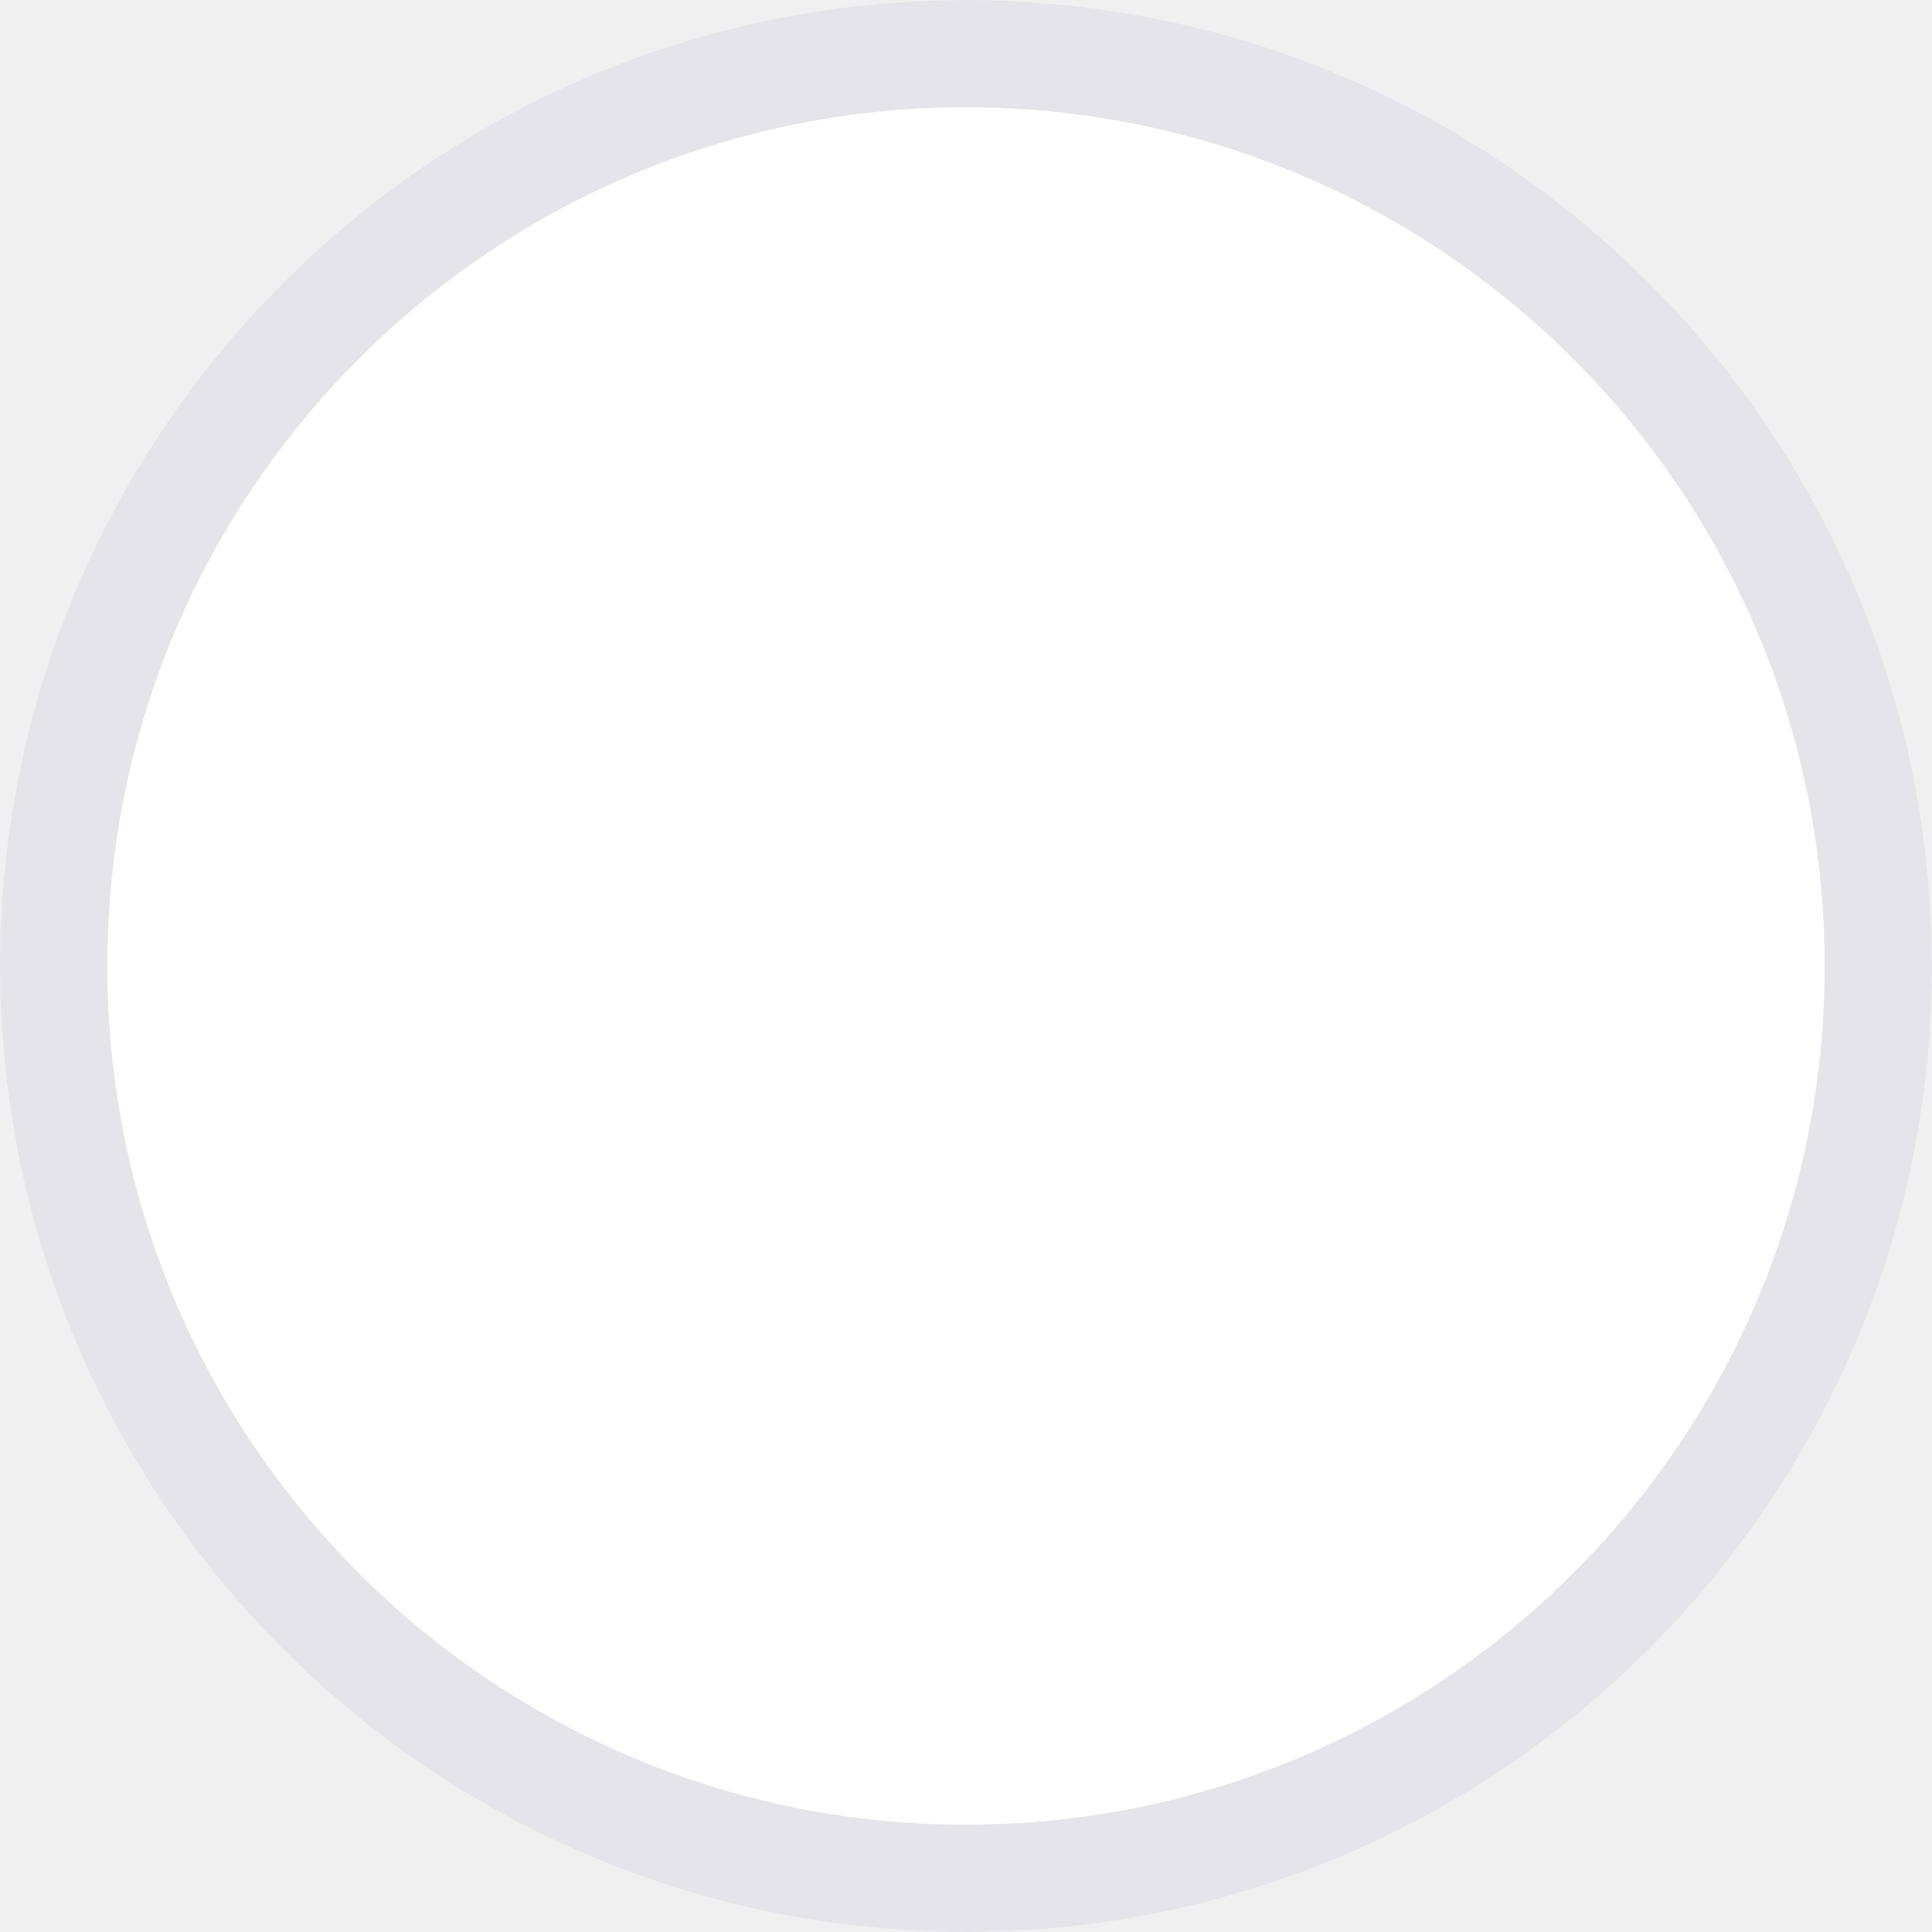
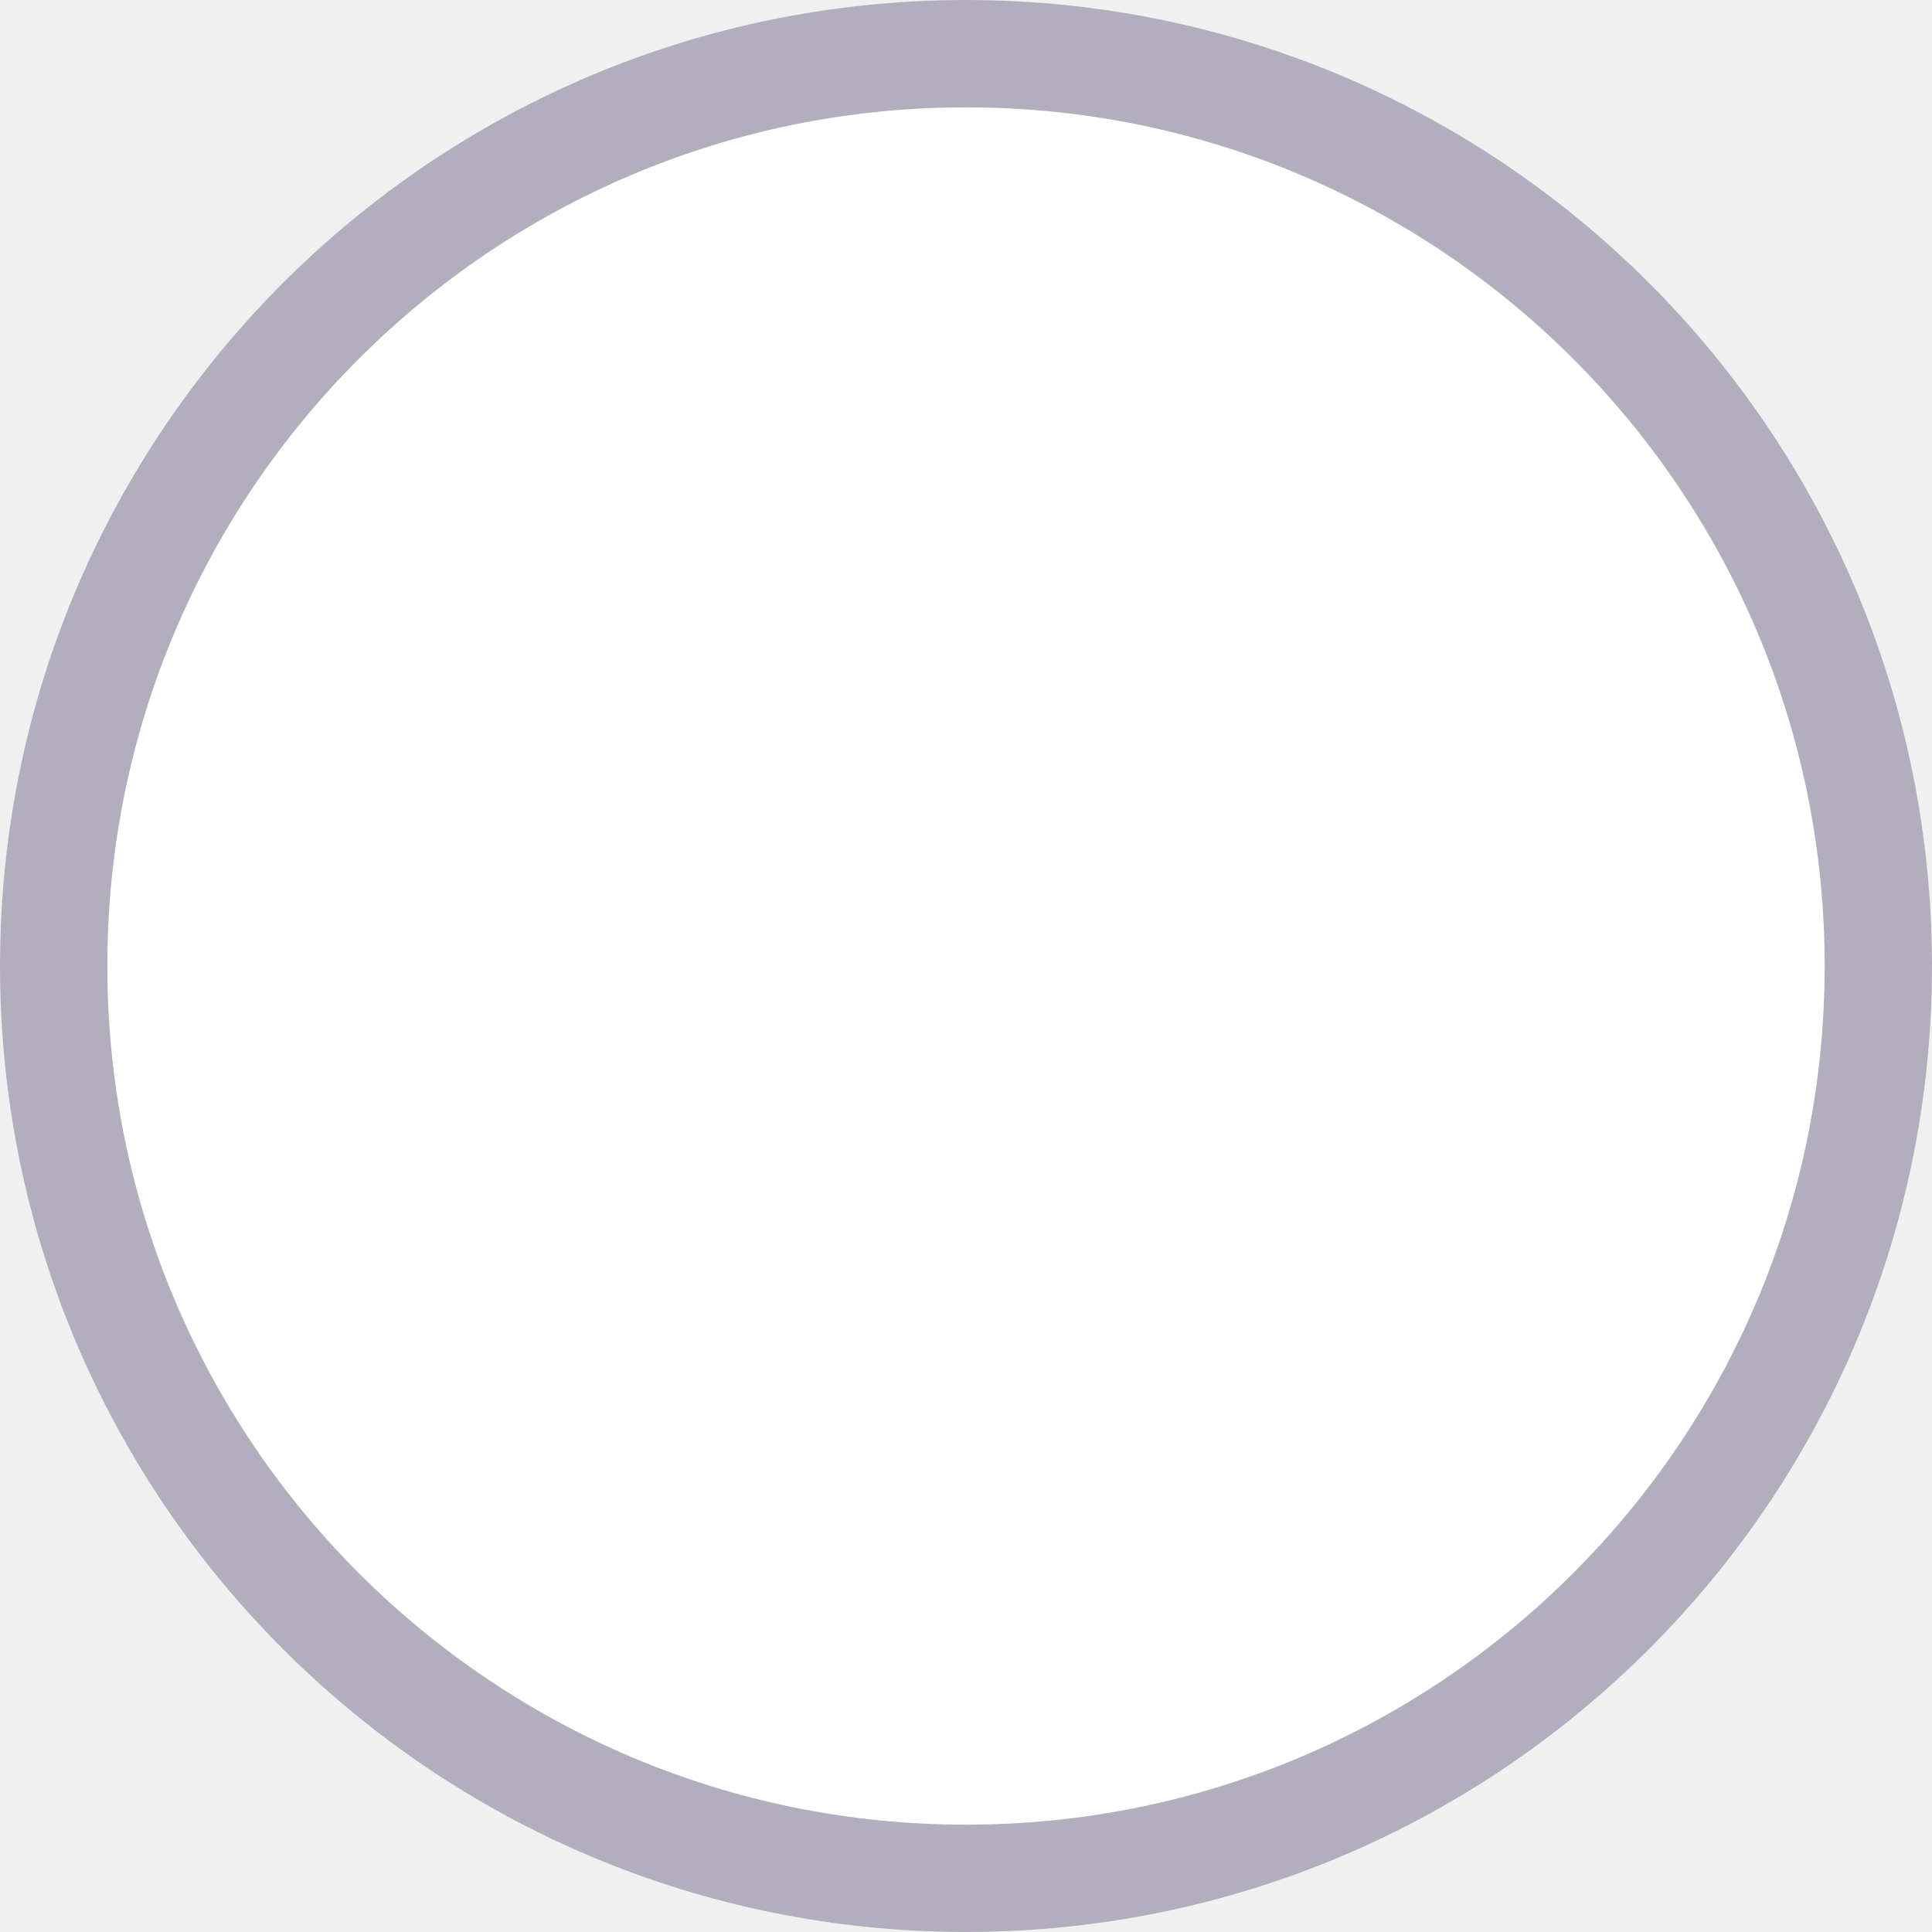
<svg xmlns="http://www.w3.org/2000/svg" viewBox="0 0 18 18">
  <g fill="none" fill-rule="evenodd">
    <path fill="#FFF" d="M9 0a9 9 0 0 1 9 9 9 9 0 0 1-9 9 9 9 0 0 1-9-9 9 9 0 0 1 9-9z" />
-     <path fill="#E6E4EB" d="M9 17a8 8 0 0 0 8-8 8 8 0 0 0-8-8 8 8 0 0 0-8 8 8 8 0 0 0 8 8zM9 0a9 9 0 0 1 9 9 9 9 0 0 1-9 9 9 9 0 0 1-9-9 9 9 0 0 1 9-9z" />
+     <path fill="#B2AEBD" d="M9 17a8 8 0 0 0 8-8 8 8 0 0 0-8-8 8 8 0 0 0-8 8 8 8 0 0 0 8 8zM9 0a9 9 0 0 1 9 9 9 9 0 0 1-9 9 9 9 0 0 1-9-9 9 9 0 0 1 9-9z" />
  </g>
</svg>
